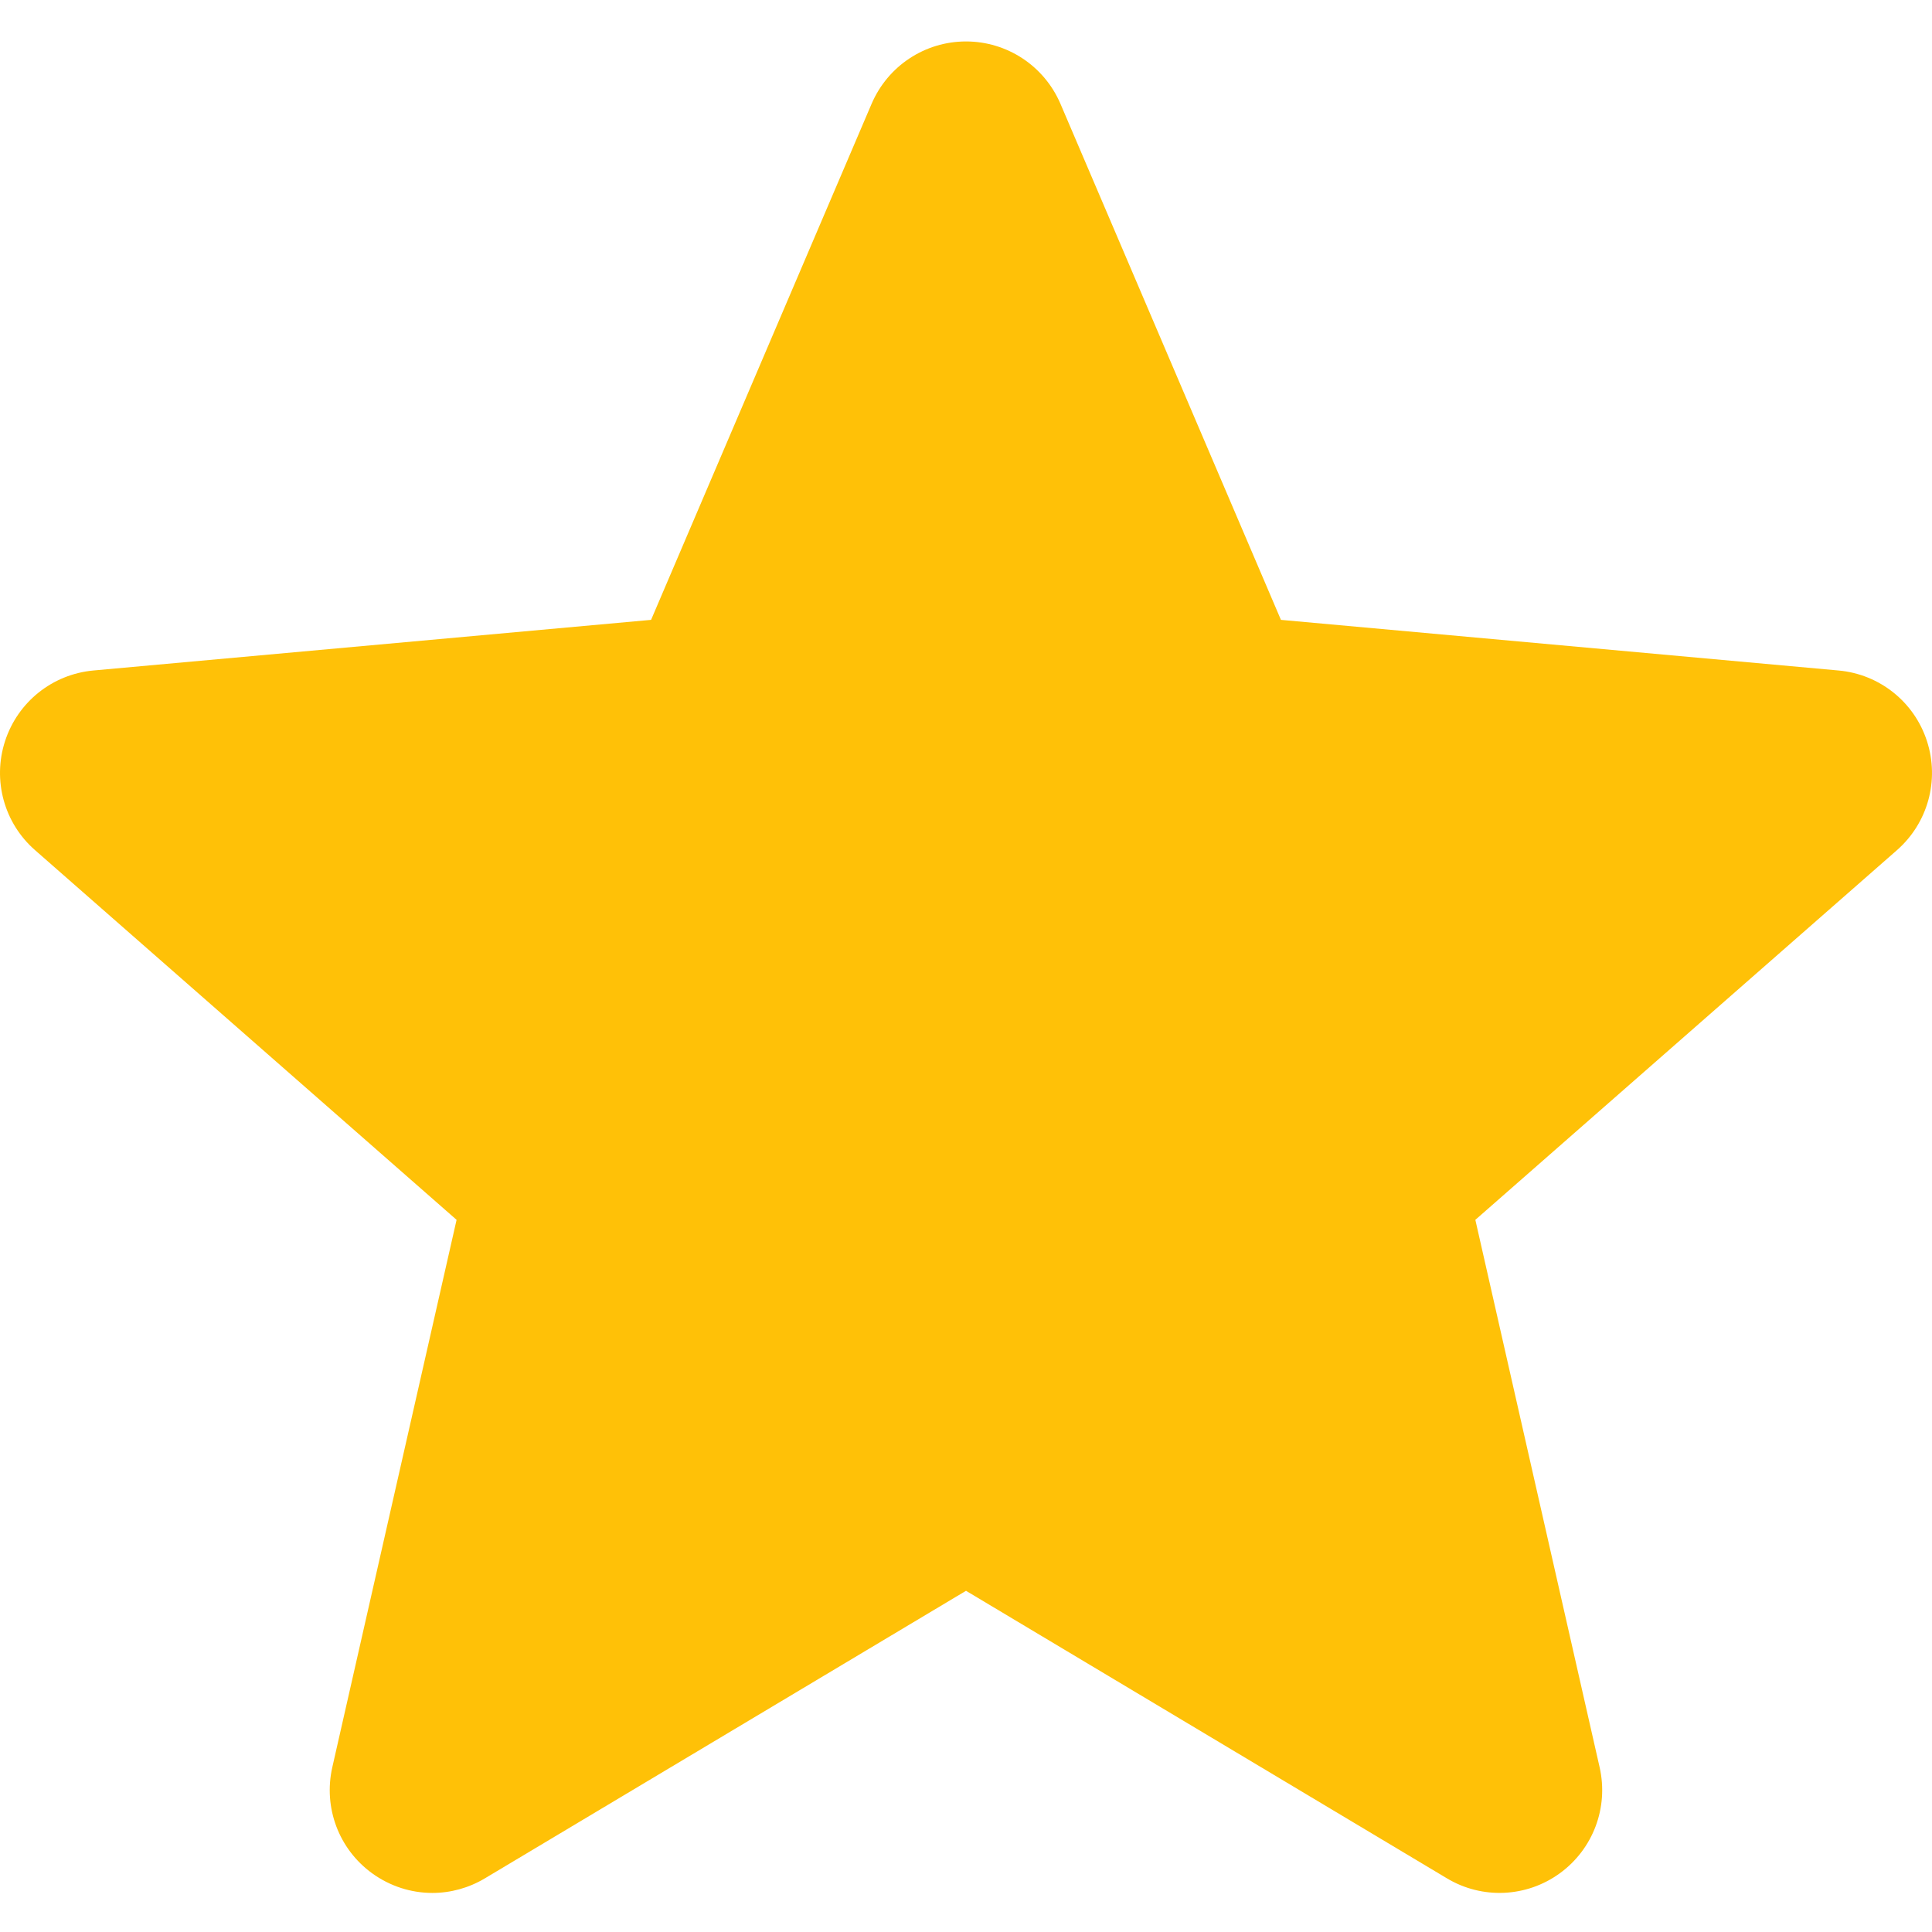
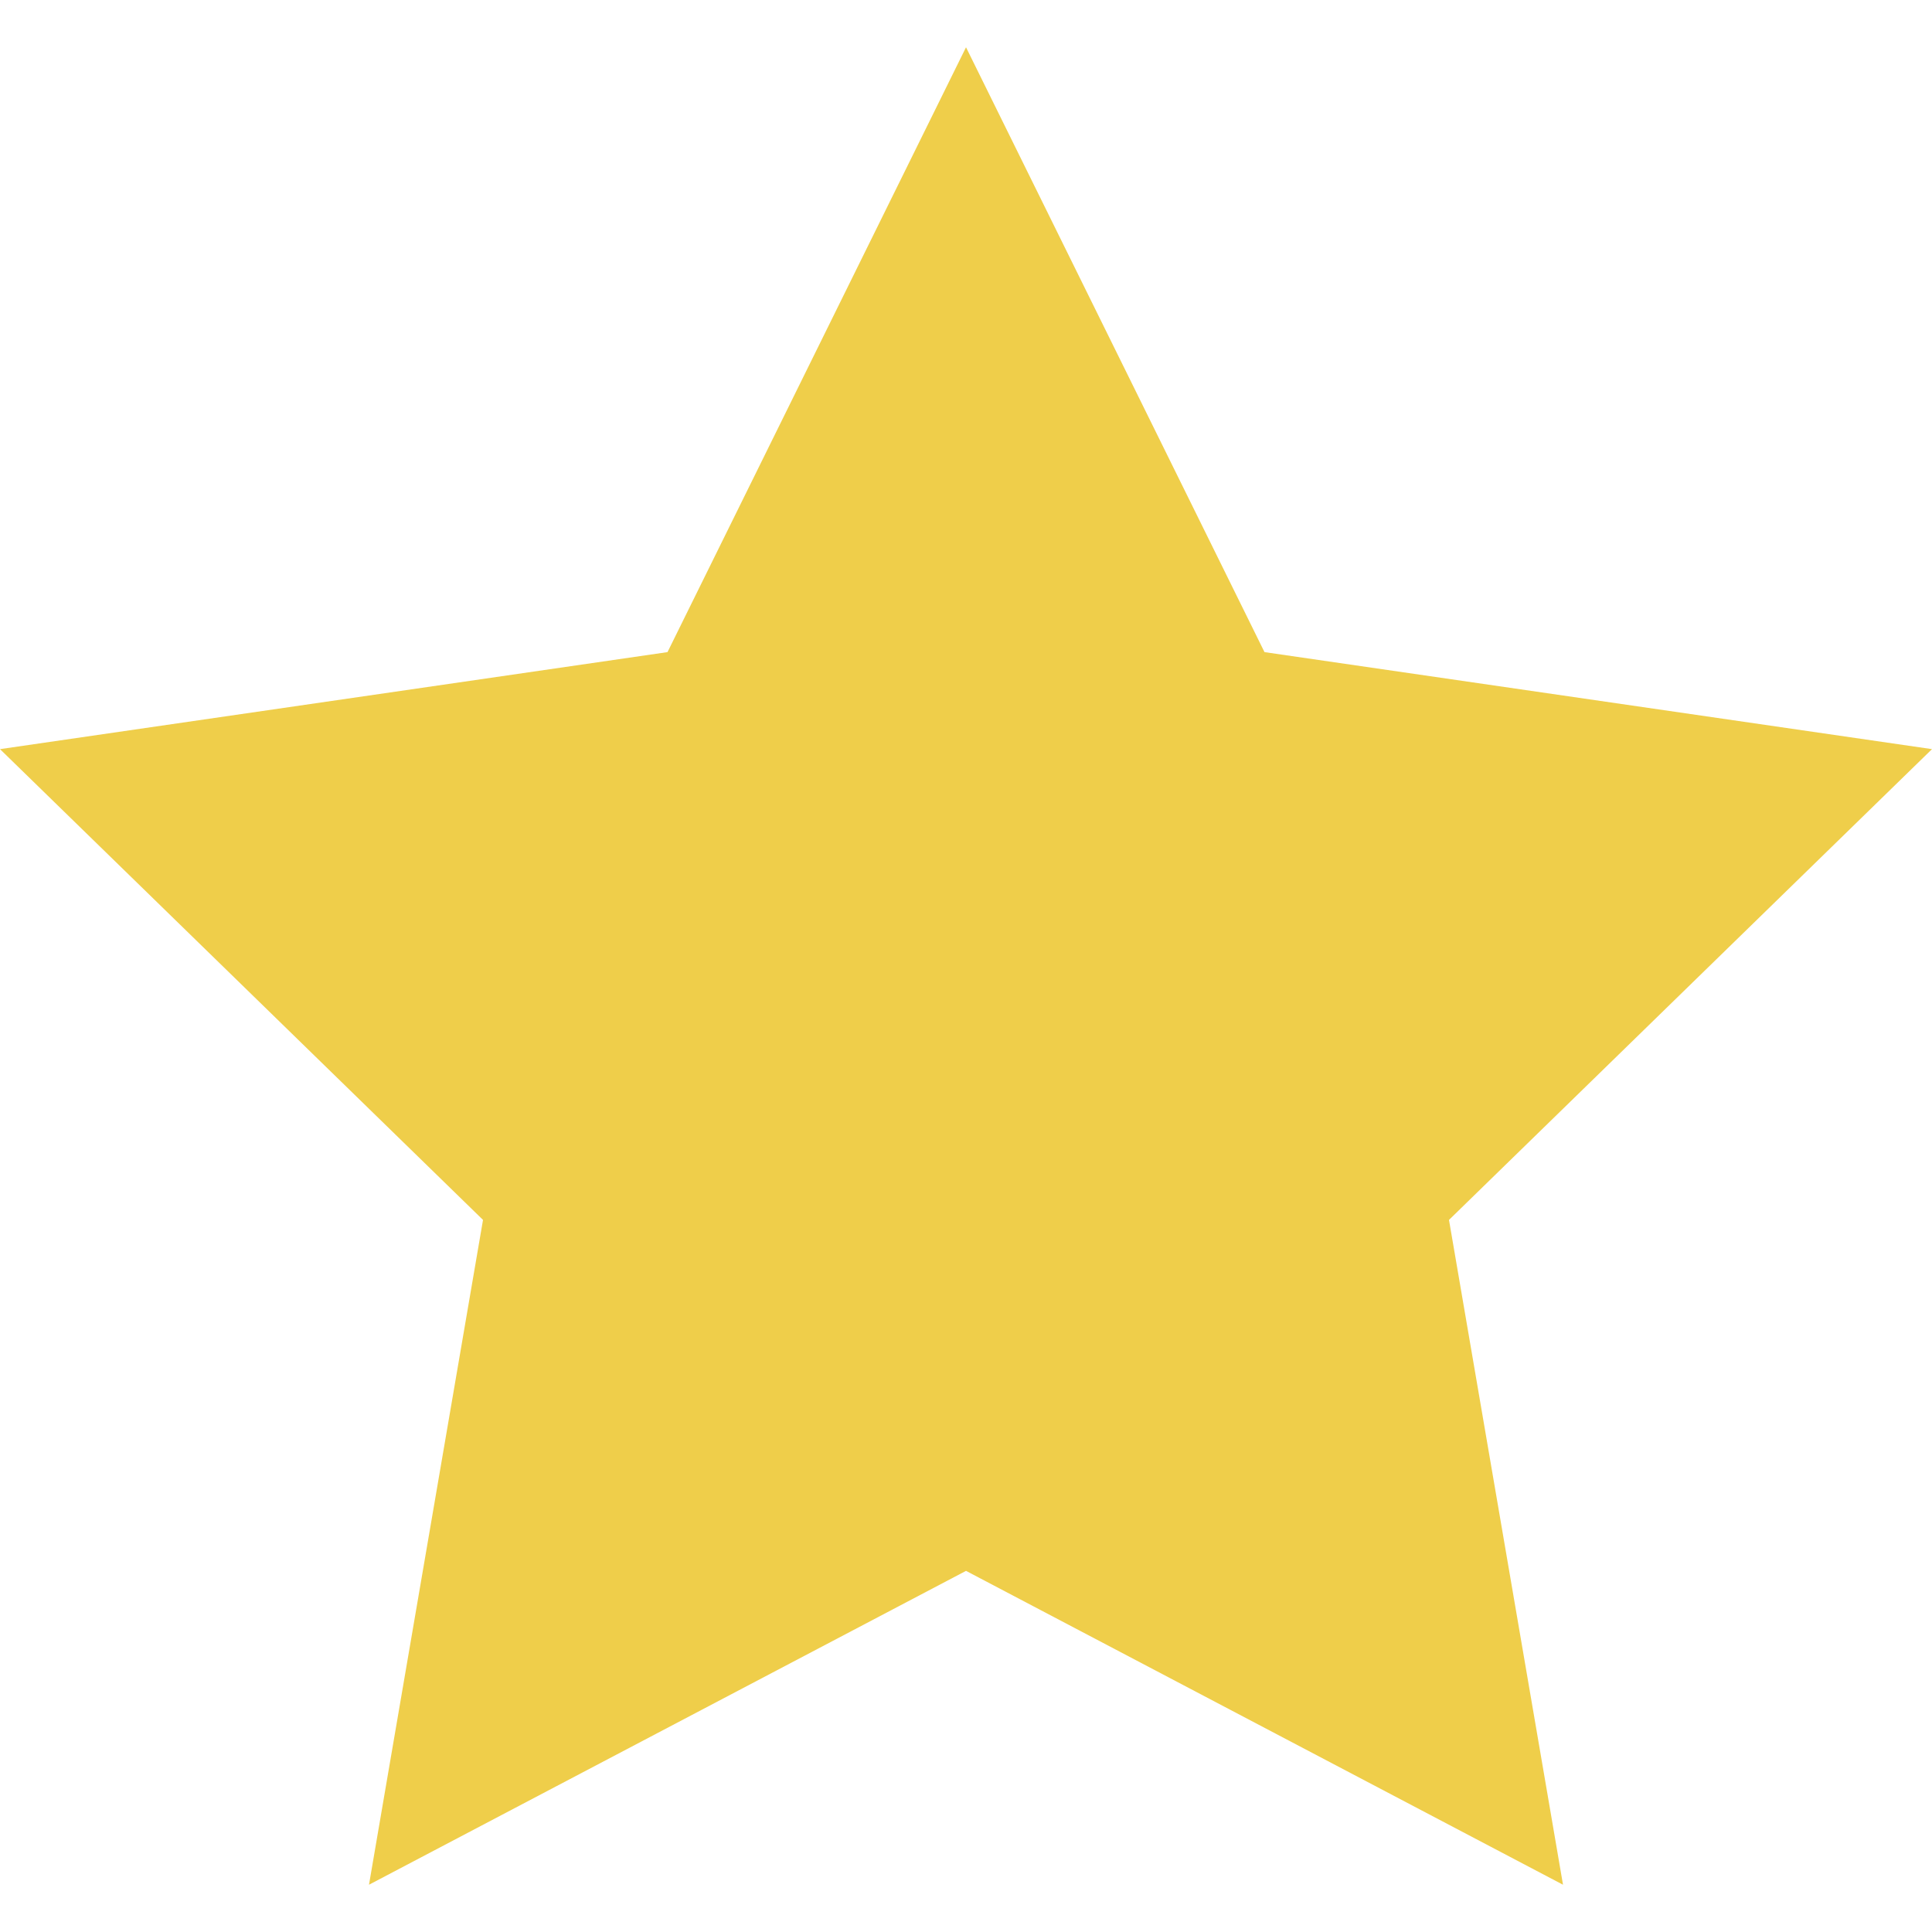
- <svg xmlns="http://www.w3.org/2000/svg" height="511pt" viewBox="0 -10 511.987 511" width="511pt">
-   <path d="m510.652 185.902c-3.352-10.367-12.547-17.73-23.426-18.711l-147.773-13.418-58.434-136.77c-4.309-10.023-14.121-16.512-25.023-16.512s-20.715 6.488-25.023 16.535l-58.434 136.746-147.797 13.418c-10.859 1.004-20.031 8.344-23.402 18.711-3.371 10.367-.258 21.738 7.957 28.906l111.699 97.961-32.938 145.09c-2.41 10.668 1.73 21.695 10.582 28.094 4.758 3.438 10.324 5.188 15.938 5.188 4.84 0 9.641-1.305 13.949-3.883l127.469-76.184 127.422 76.184c9.324 5.609 21.078 5.098 29.91-1.305 8.855-6.418 12.992-17.449 10.582-28.094l-32.938-145.09 111.699-97.941c8.215-7.188 11.352-18.539 7.98-28.926zm0 0" fill="#ffc107" />
+ <svg xmlns="http://www.w3.org/2000/svg" version="1.1" id="Capa_1" x="0px" y="0px" viewBox="0 0 53.867 53.867" style="enable-background:new 0 0 53.867 53.867;" xml:space="preserve">
+   <polygon style="fill:#EFCE4A;" points="26.934,1.318 35.256,18.182 53.867,20.887 40.4,34.013 43.579,52.549 26.934,43.798   10.288,52.549 13.467,34.013 0,20.887 18.611,18.182 " />
+   <g>
+ </g>
+   <g>
+ </g>
+   <g>
+ </g>
+   <g>
+ </g>
+   <g>
+ </g>
+   <g>
+ </g>
+   <g>
+ </g>
+   <g>
+ </g>
+   <g>
+ </g>
+   <g>
+ </g>
+   <g>
+ </g>
+   <g>
+ </g>
+   <g>
+ </g>
+   <g>
+ </g>
+   <g>
+ </g>
</svg>
